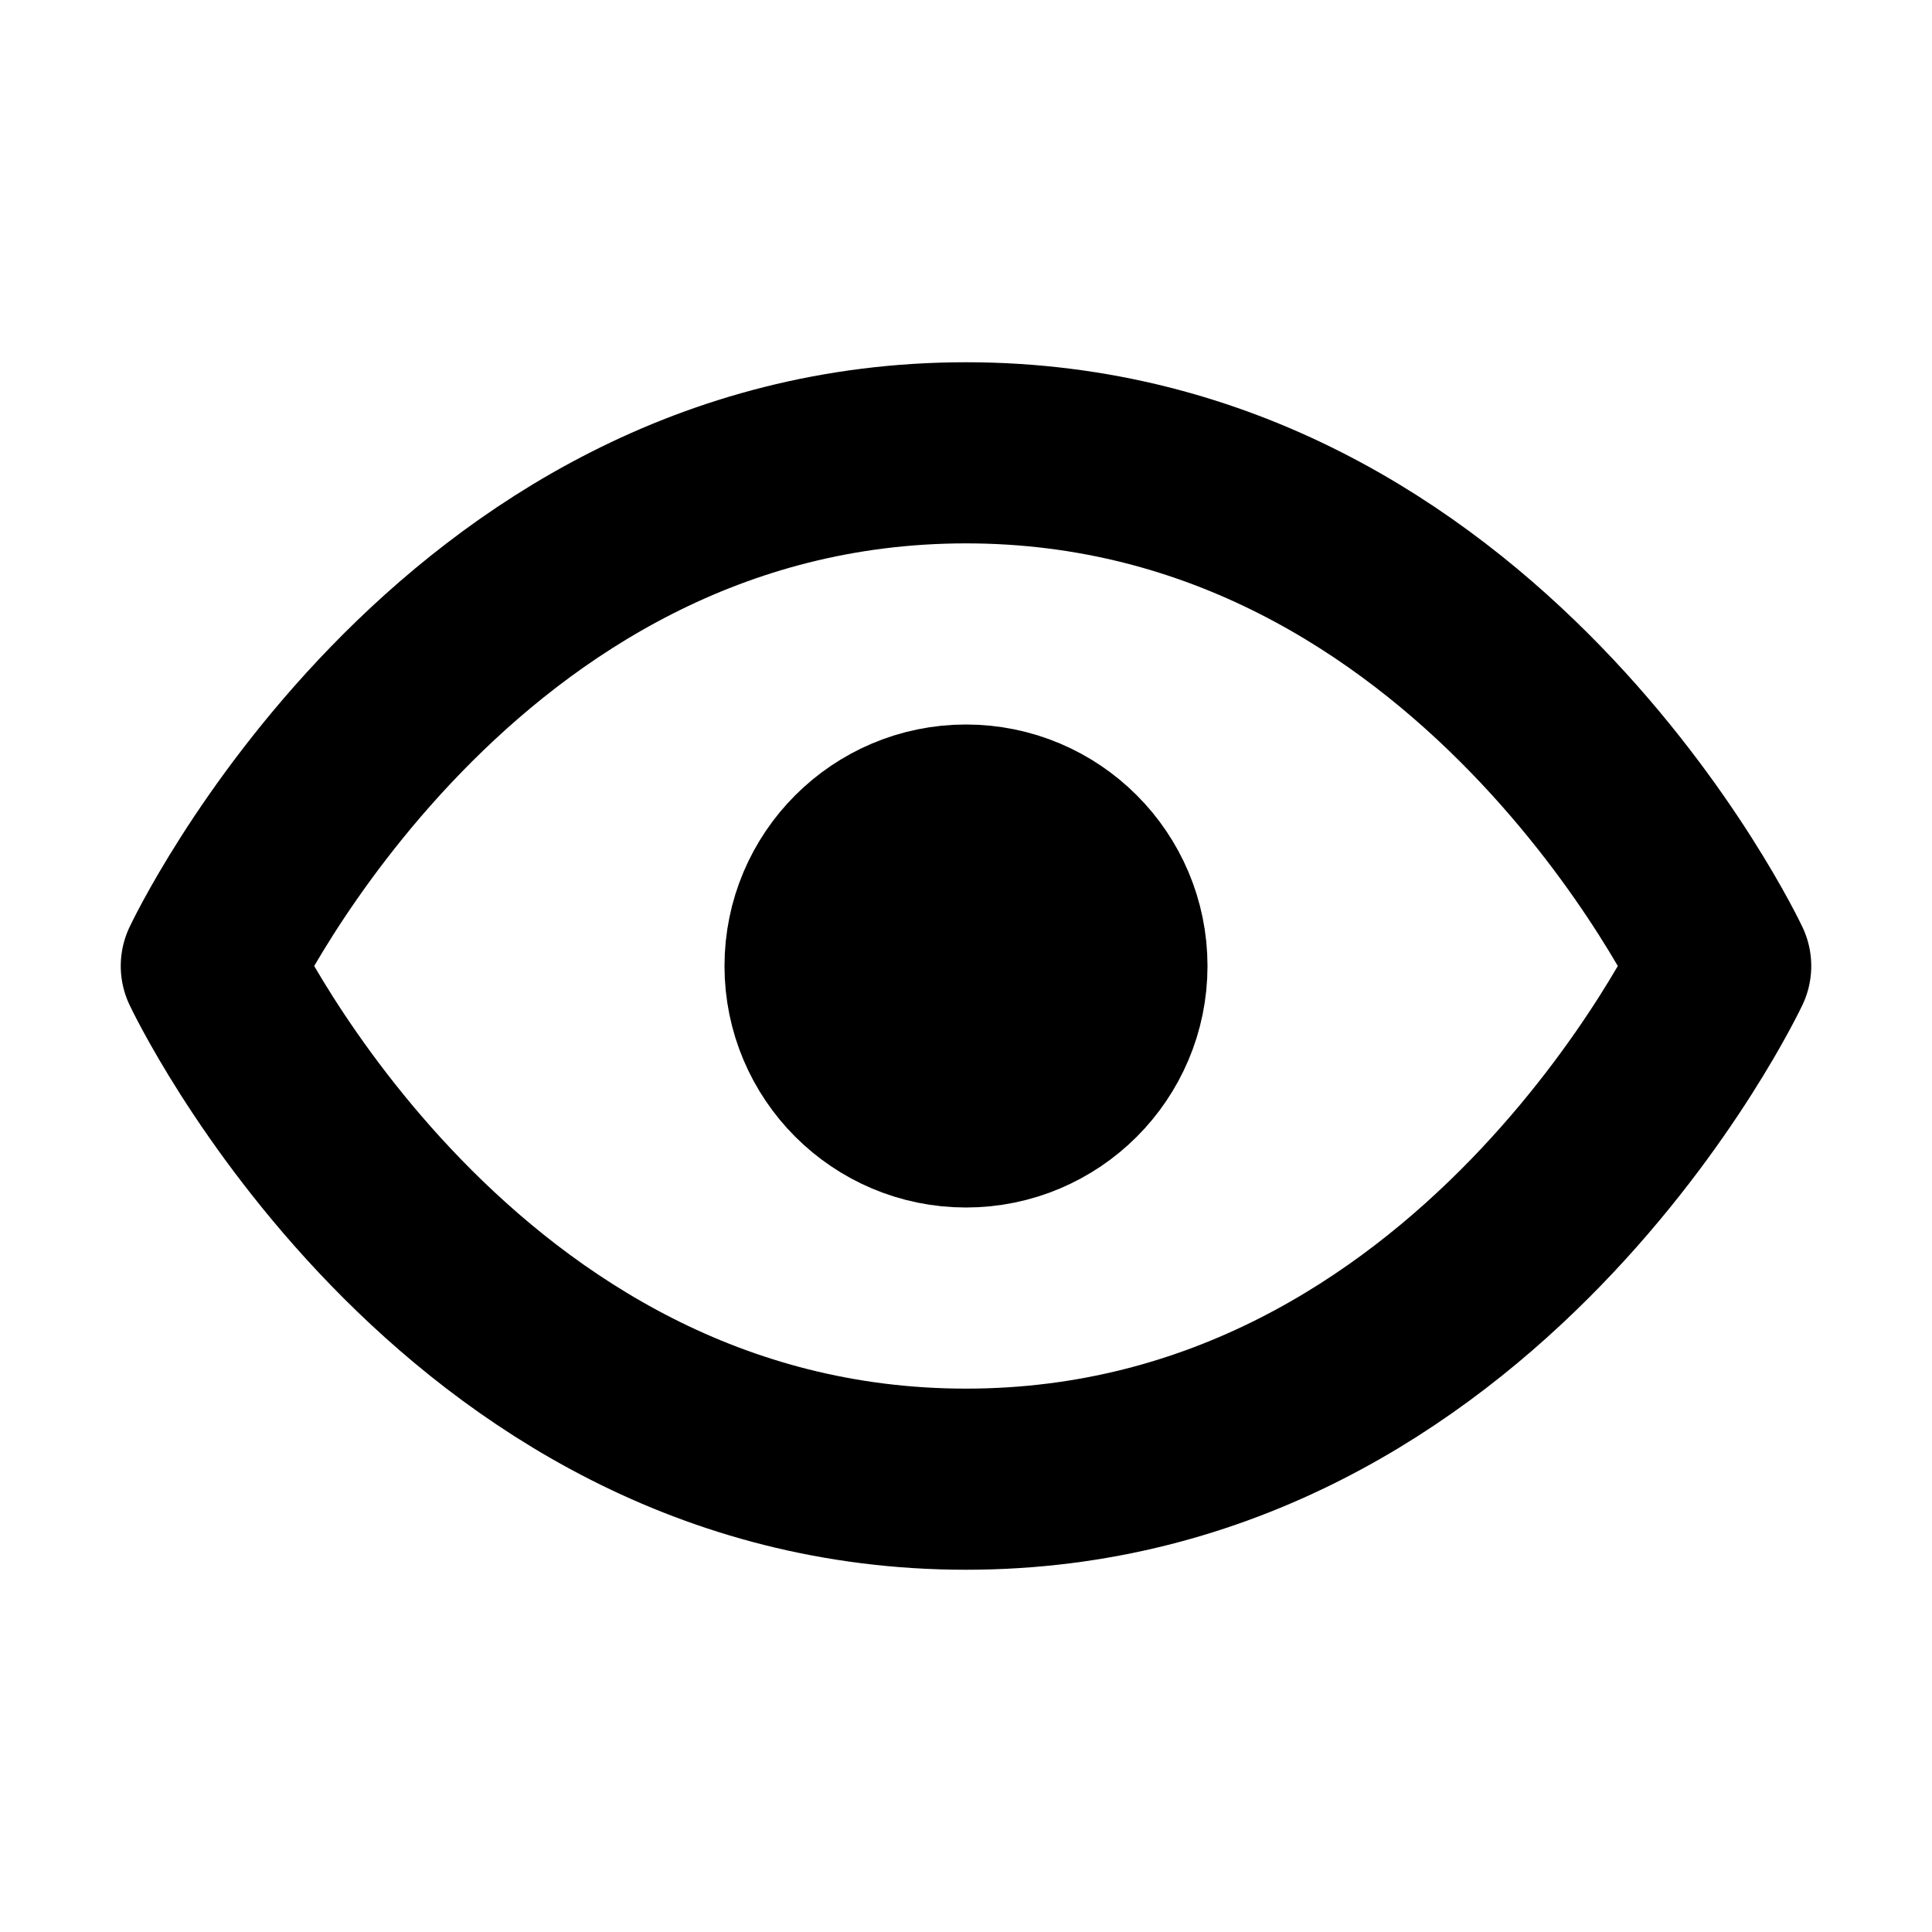
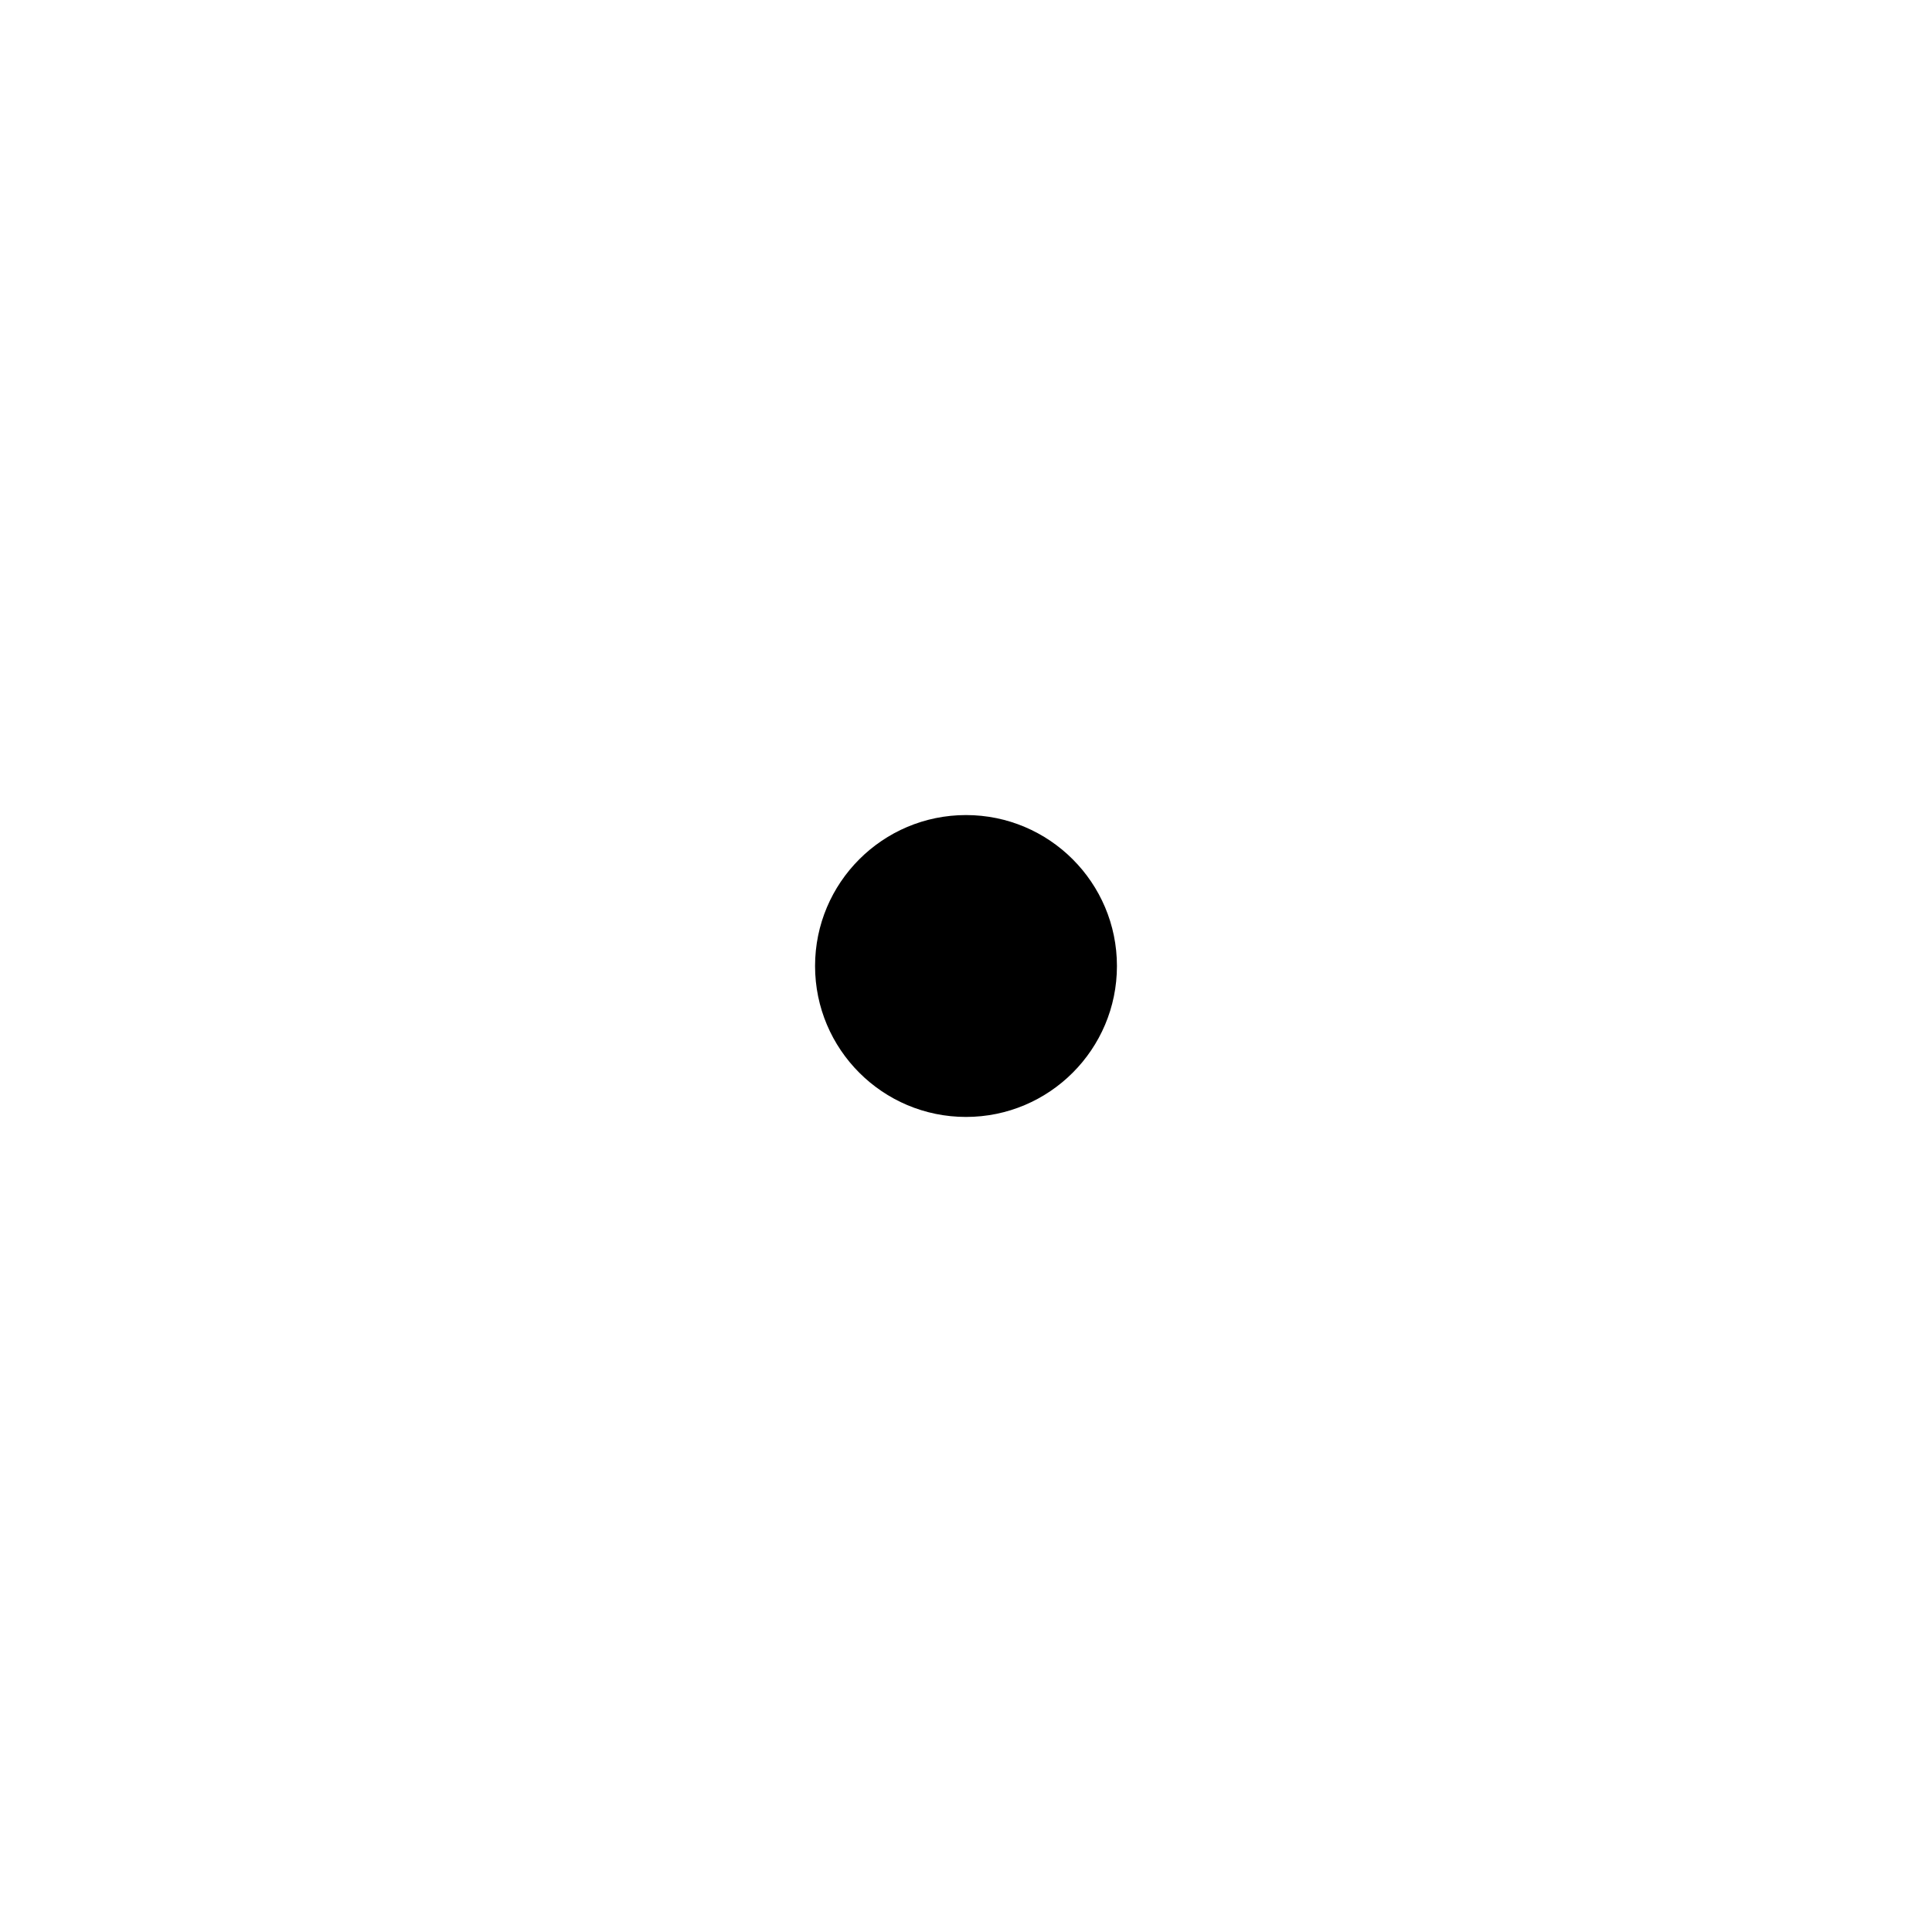
<svg xmlns="http://www.w3.org/2000/svg" width="16" height="16" viewBox="0 0 16 16" fill="none">
-   <path d="M1.75 8C1.75 8 3.75 3.75 8 3.75C12.25 3.75 14.25 8 14.25 8C14.25 8 12.25 12.25 8 12.25C3.75 12.25 1.75 8 1.75 8Z" stroke="black" stroke-width="1.5" stroke-linecap="round" stroke-linejoin="round" />
-   <path d="M8 9.25C8.69 9.25 9.25 8.69 9.25 8C9.25 7.31 8.69 6.75 8 6.75C7.31 6.75 6.75 7.31 6.75 8C6.75 8.69 7.31 9.25 8 9.25Z" fill="black" stroke="black" stroke-width="1.5" stroke-linecap="round" stroke-linejoin="round" />
+   <path d="M1.75 8C1.75 8 3.75 3.75 8 3.75C12.25 3.75 14.25 8 14.25 8C14.25 8 12.25 12.25 8 12.25C3.75 12.25 1.75 8 1.75 8Z" stroke="" stroke-width="1.5" stroke-linecap="round" stroke-linejoin="round" />
+   <path d="M8 9.25C8.69 9.25 9.25 8.69 9.25 8C9.25 7.31 8.69 6.75 8 6.75C7.31 6.75 6.75 7.31 6.75 8C6.75 8.69 7.31 9.25 8 9.25Z" fill="black" stroke="" stroke-width="1.5" stroke-linecap="round" stroke-linejoin="round" />
</svg>
